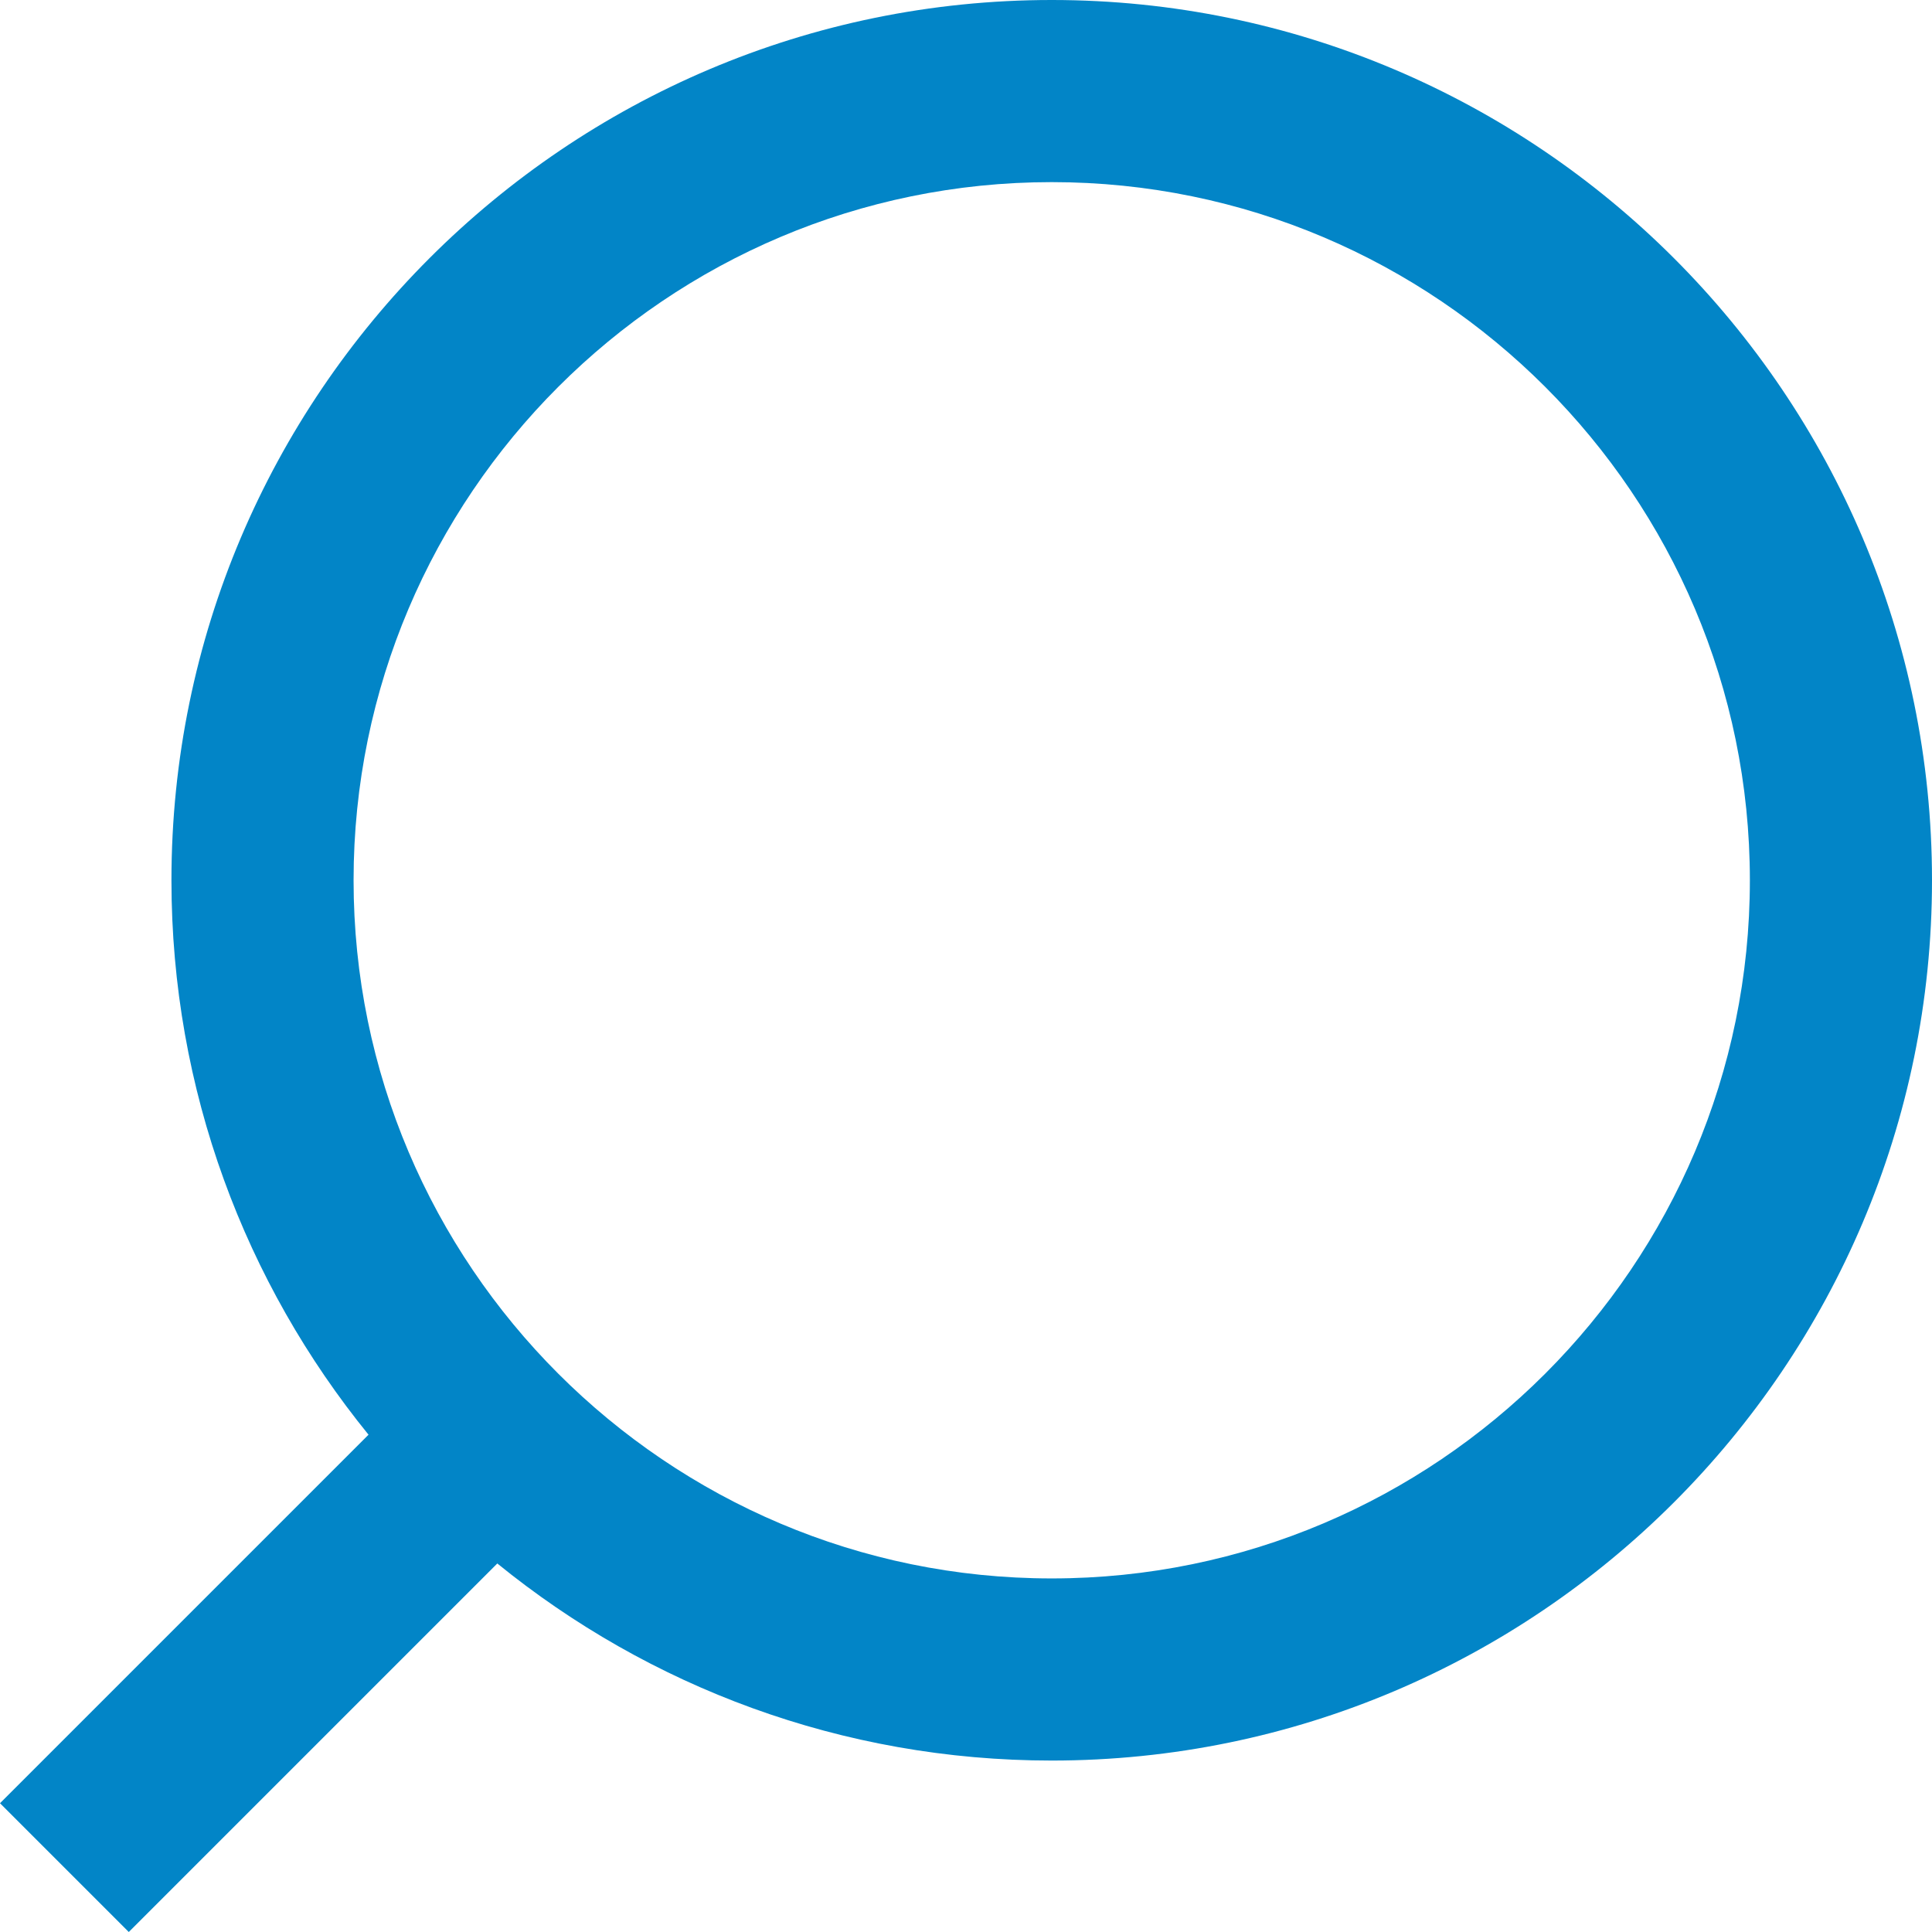
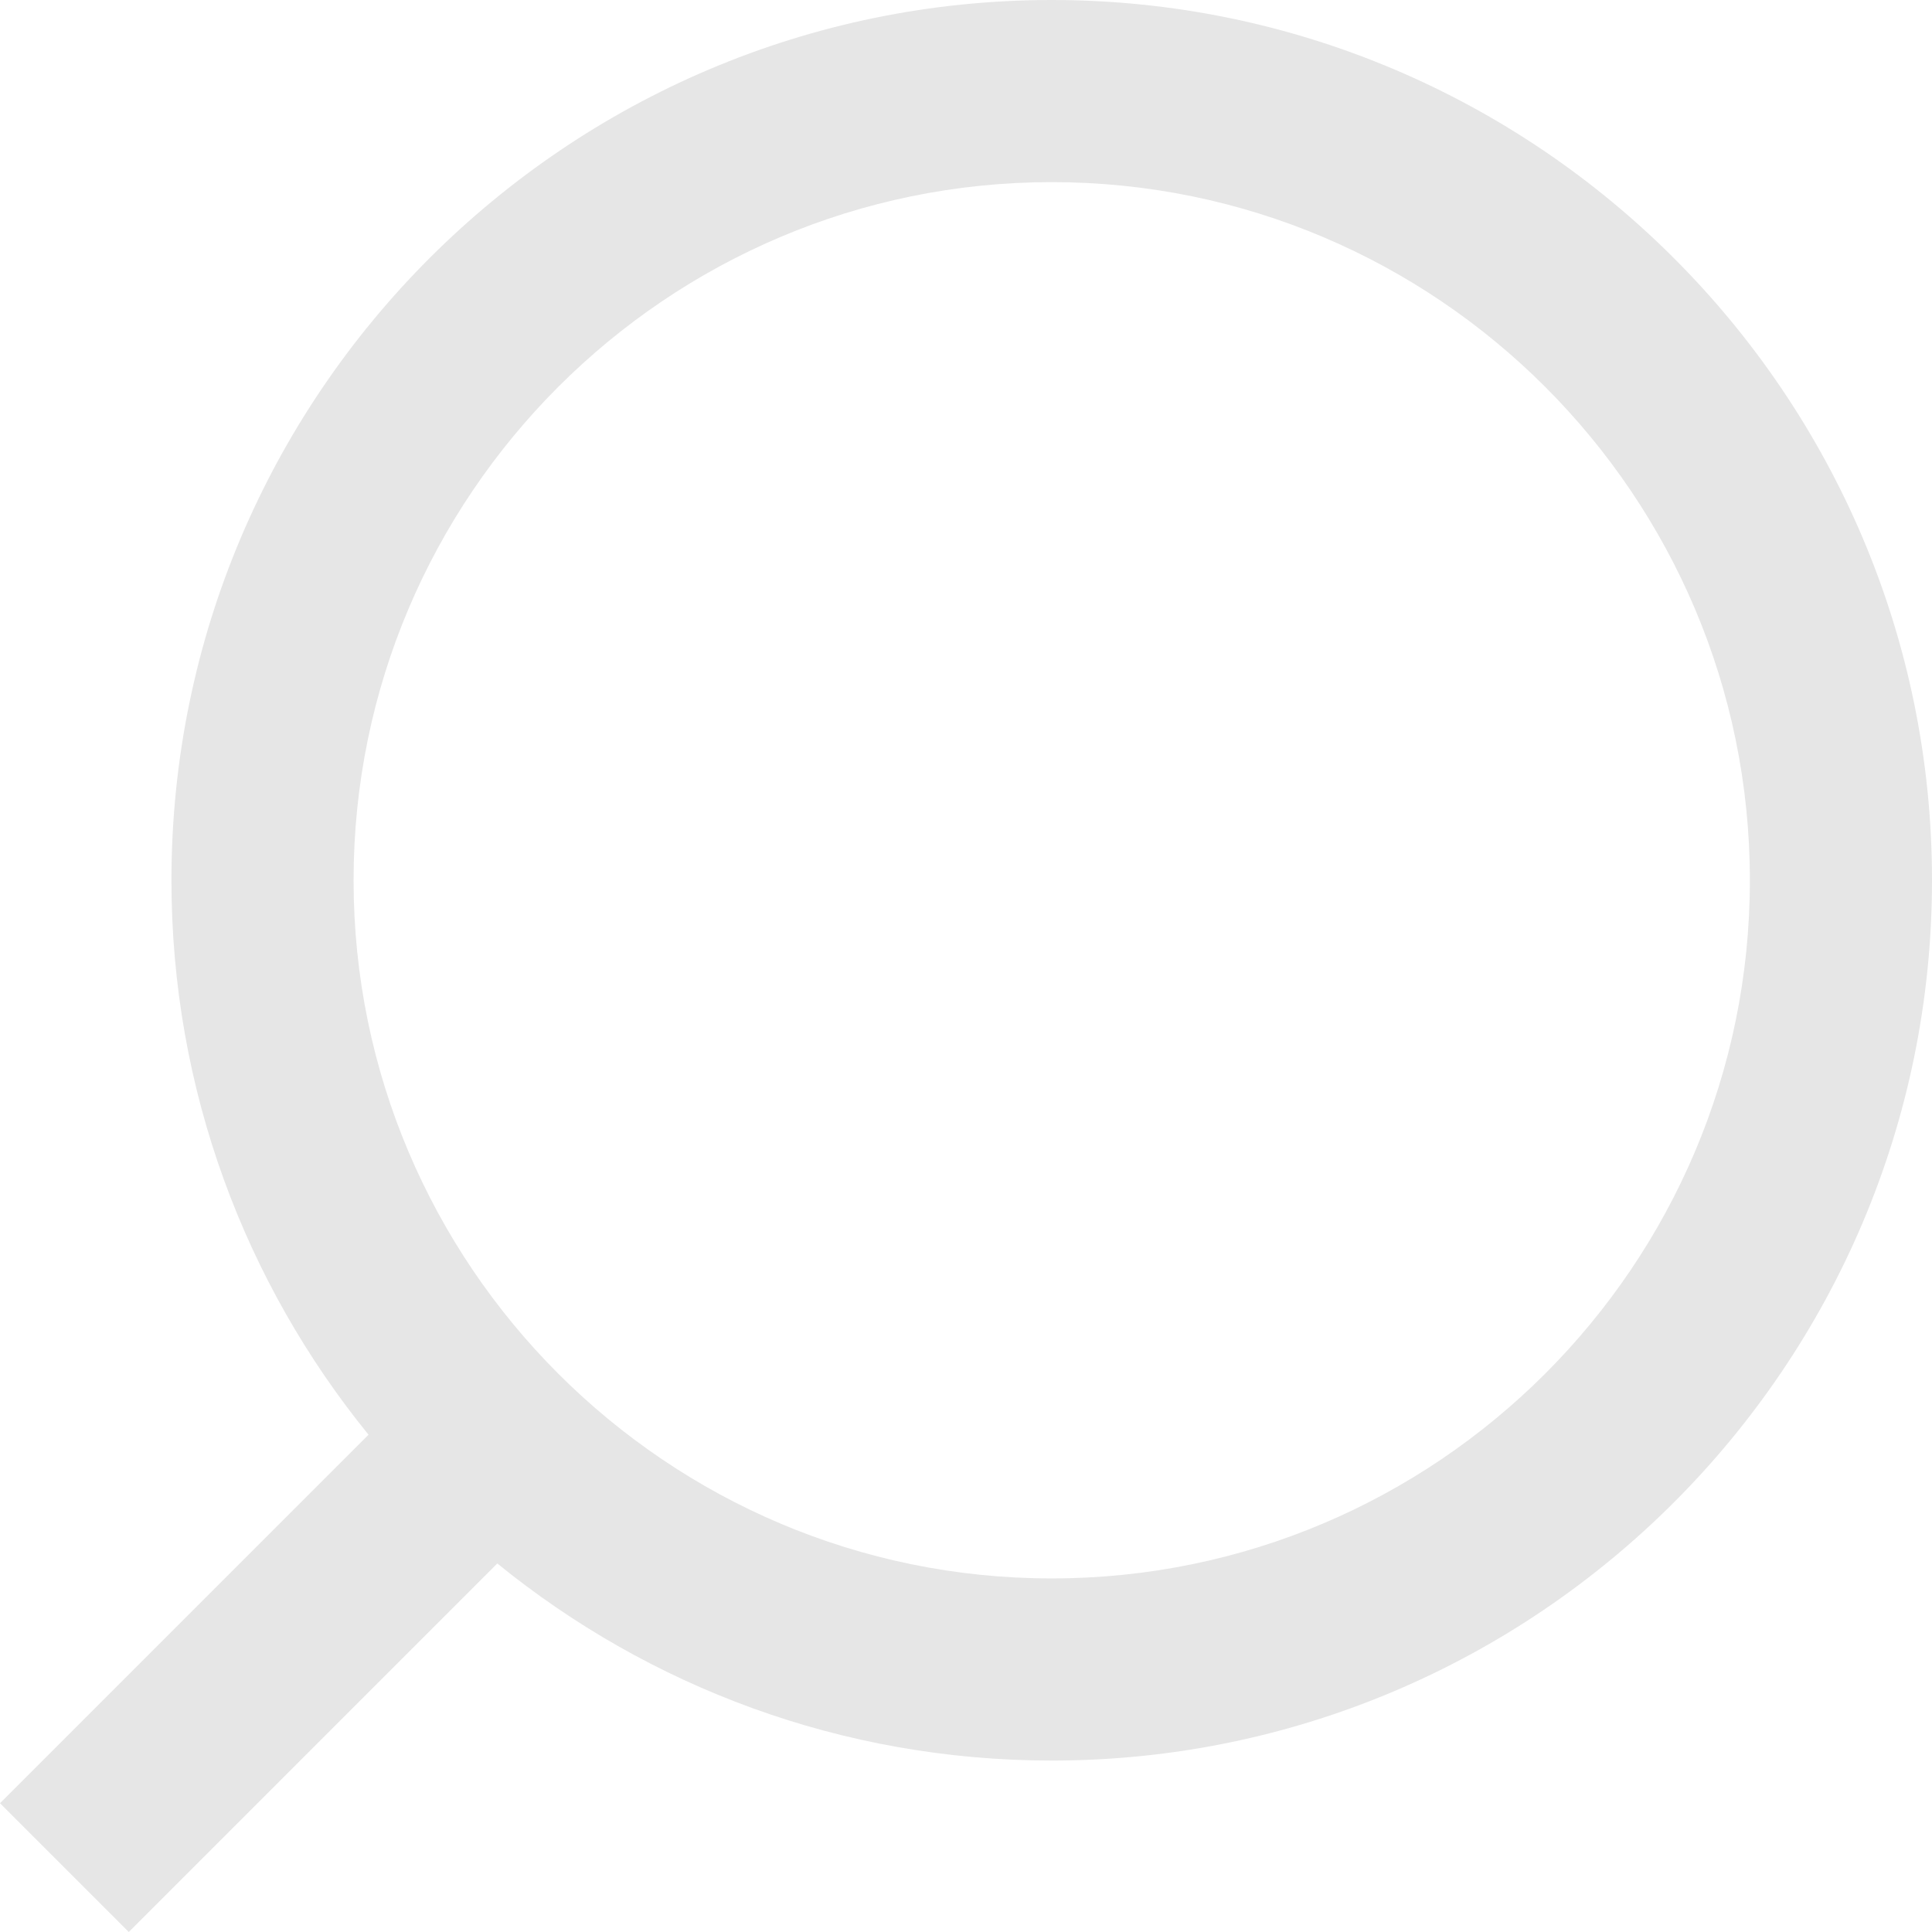
<svg xmlns="http://www.w3.org/2000/svg" fill="#000000" height="800px" width="800px" version="1.1" id="Layer_1" viewBox="0 0 512 512" xml:space="preserve">
  <g>
    <g>
-       <path fill="hsl(200, 98%, 39.4%)" d="M278.718,0C150.086,0,45.435,104.65,45.435,233.282c0,55.642,19.592,106.789,52.228,146.928L0,477.872L34.128,512    l97.663-97.663c40.137,32.635,91.284,52.228,146.926,52.228C407.35,466.565,512,361.914,512,233.282S407.35,0,278.718,0z     M278.718,418.299c-102.018,0-185.017-82.999-185.017-185.017S176.699,48.265,278.718,48.265s185.017,82.999,185.017,185.017    S380.736,418.299,278.718,418.299z" />
+       <path fill="#e6e6e6" d="M278.718,0C150.086,0,45.435,104.65,45.435,233.282c0,55.642,19.592,106.789,52.228,146.928L0,477.872L34.128,512    l97.663-97.663c40.137,32.635,91.284,52.228,146.926,52.228C407.35,466.565,512,361.914,512,233.282S407.35,0,278.718,0z     M278.718,418.299c-102.018,0-185.017-82.999-185.017-185.017S176.699,48.265,278.718,48.265s185.017,82.999,185.017,185.017    S380.736,418.299,278.718,418.299z" />
    </g>
  </g>
</svg>
